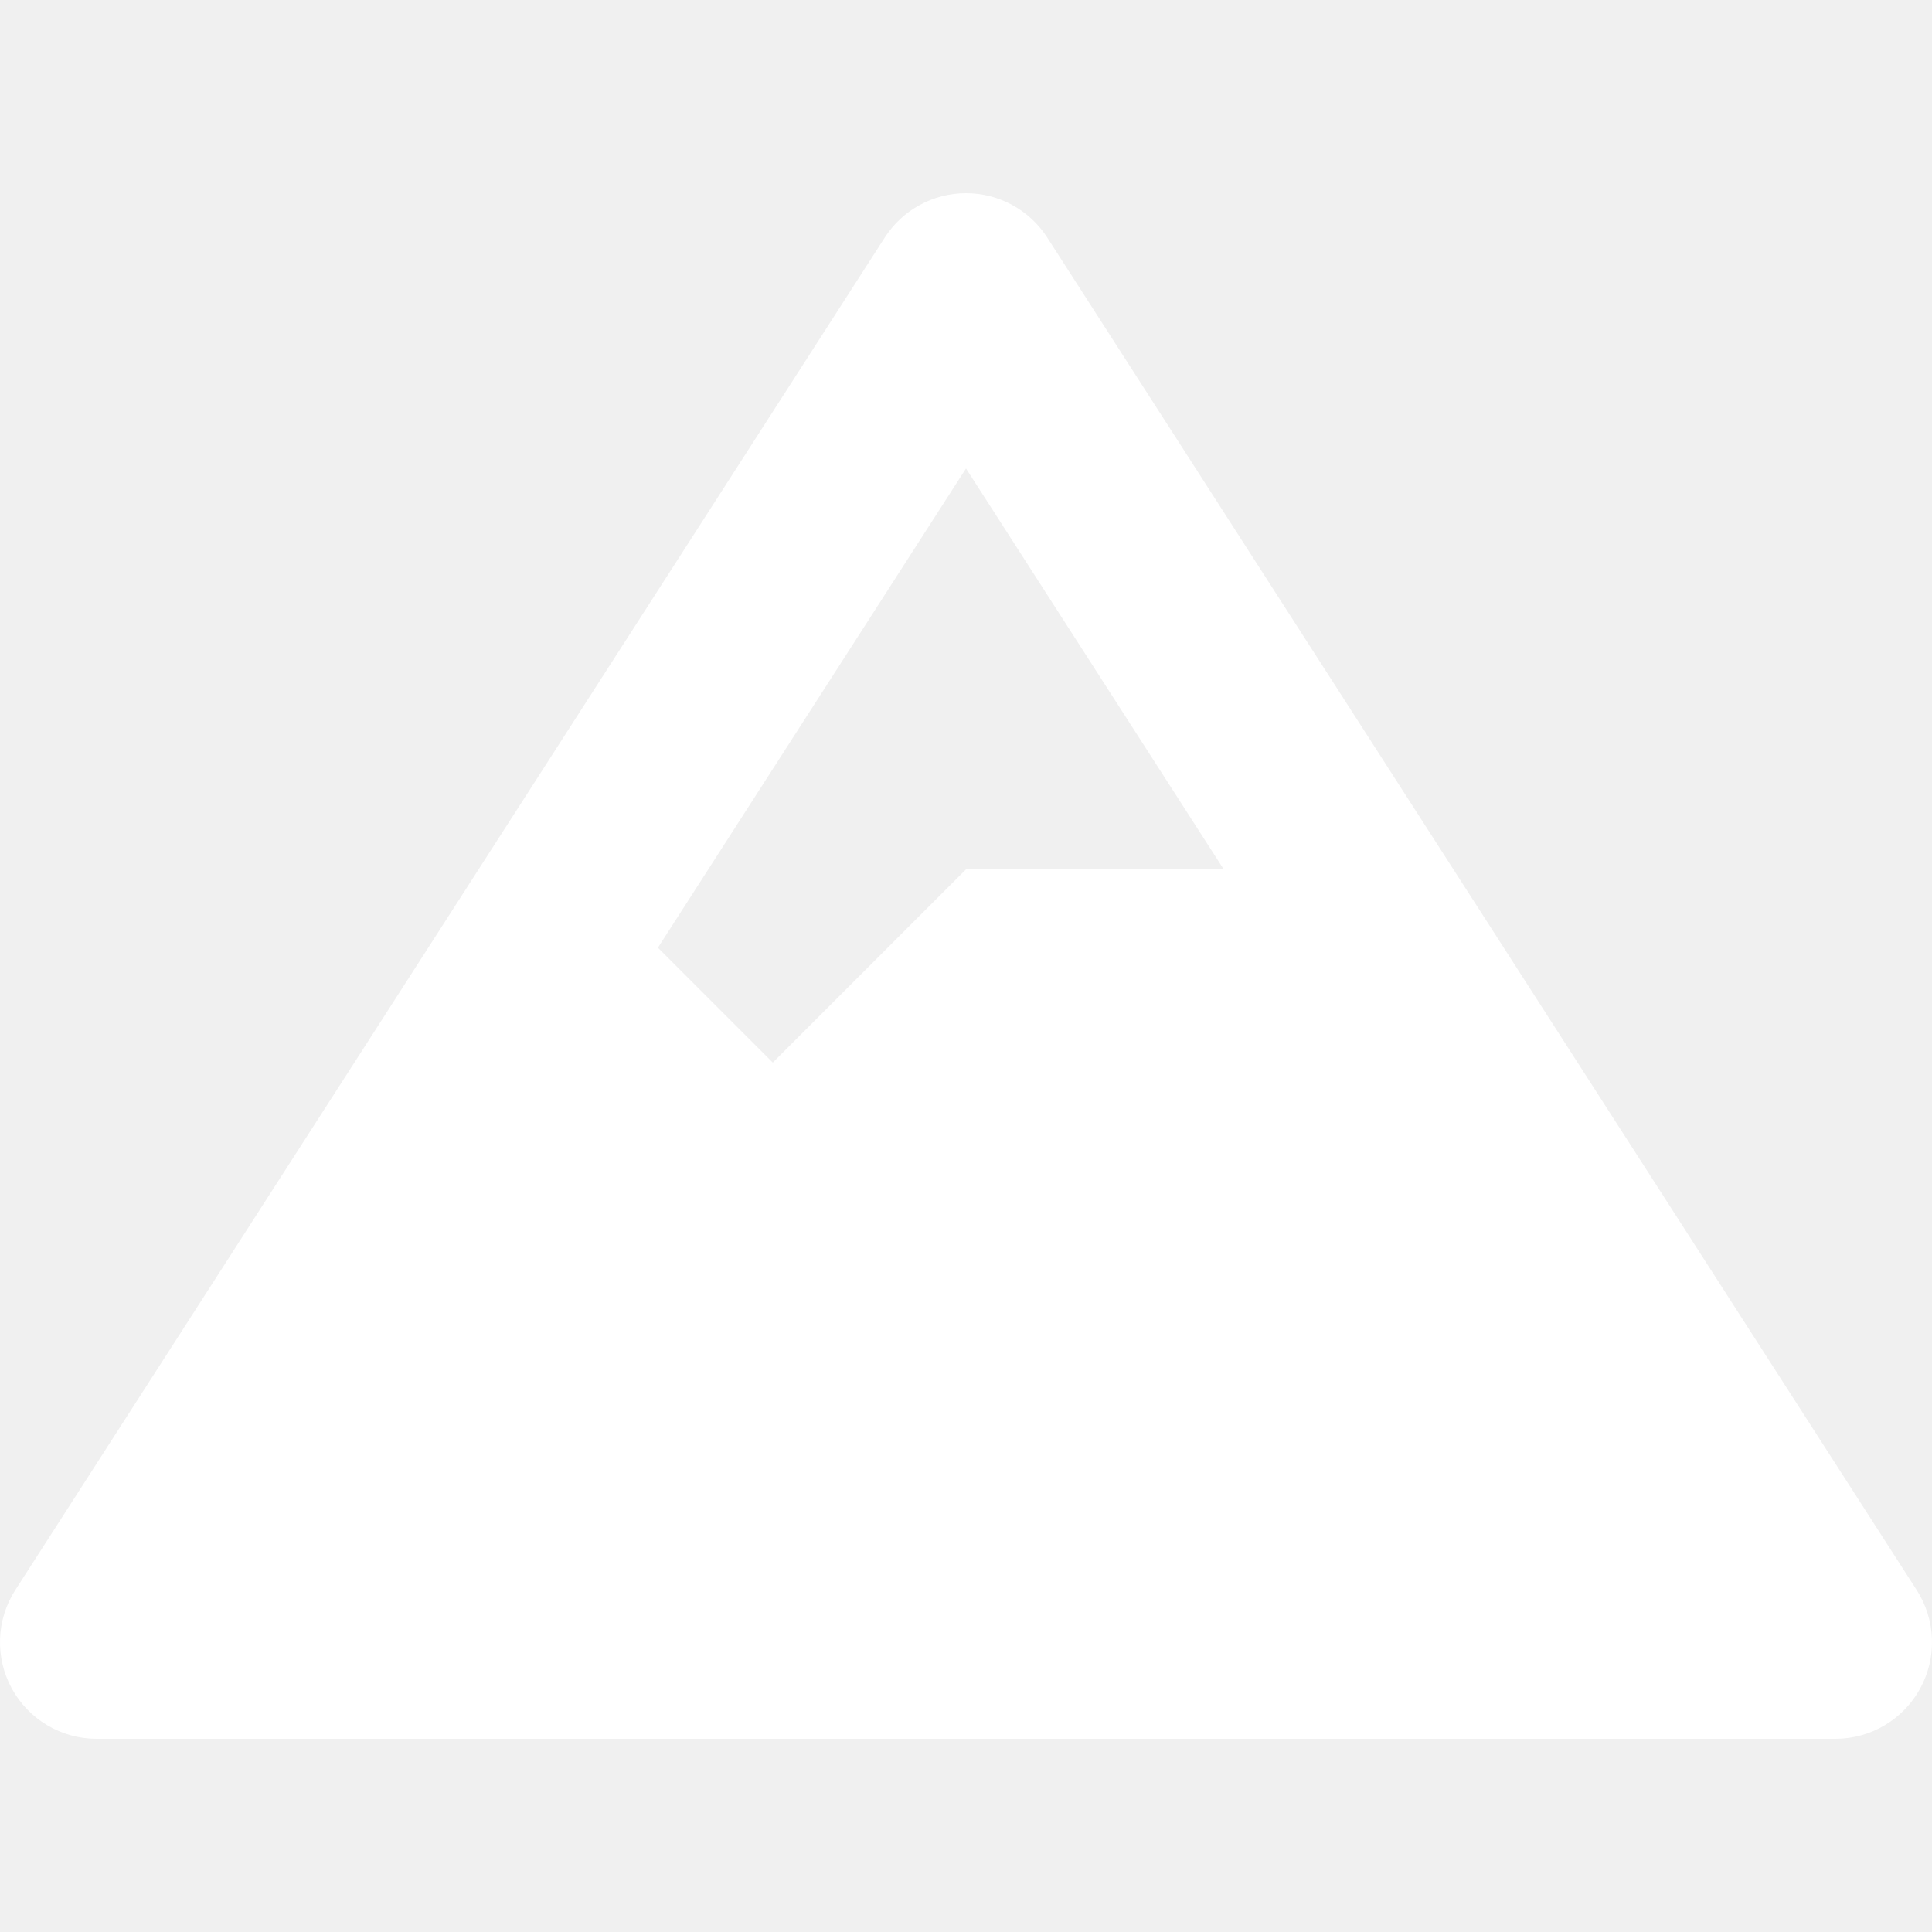
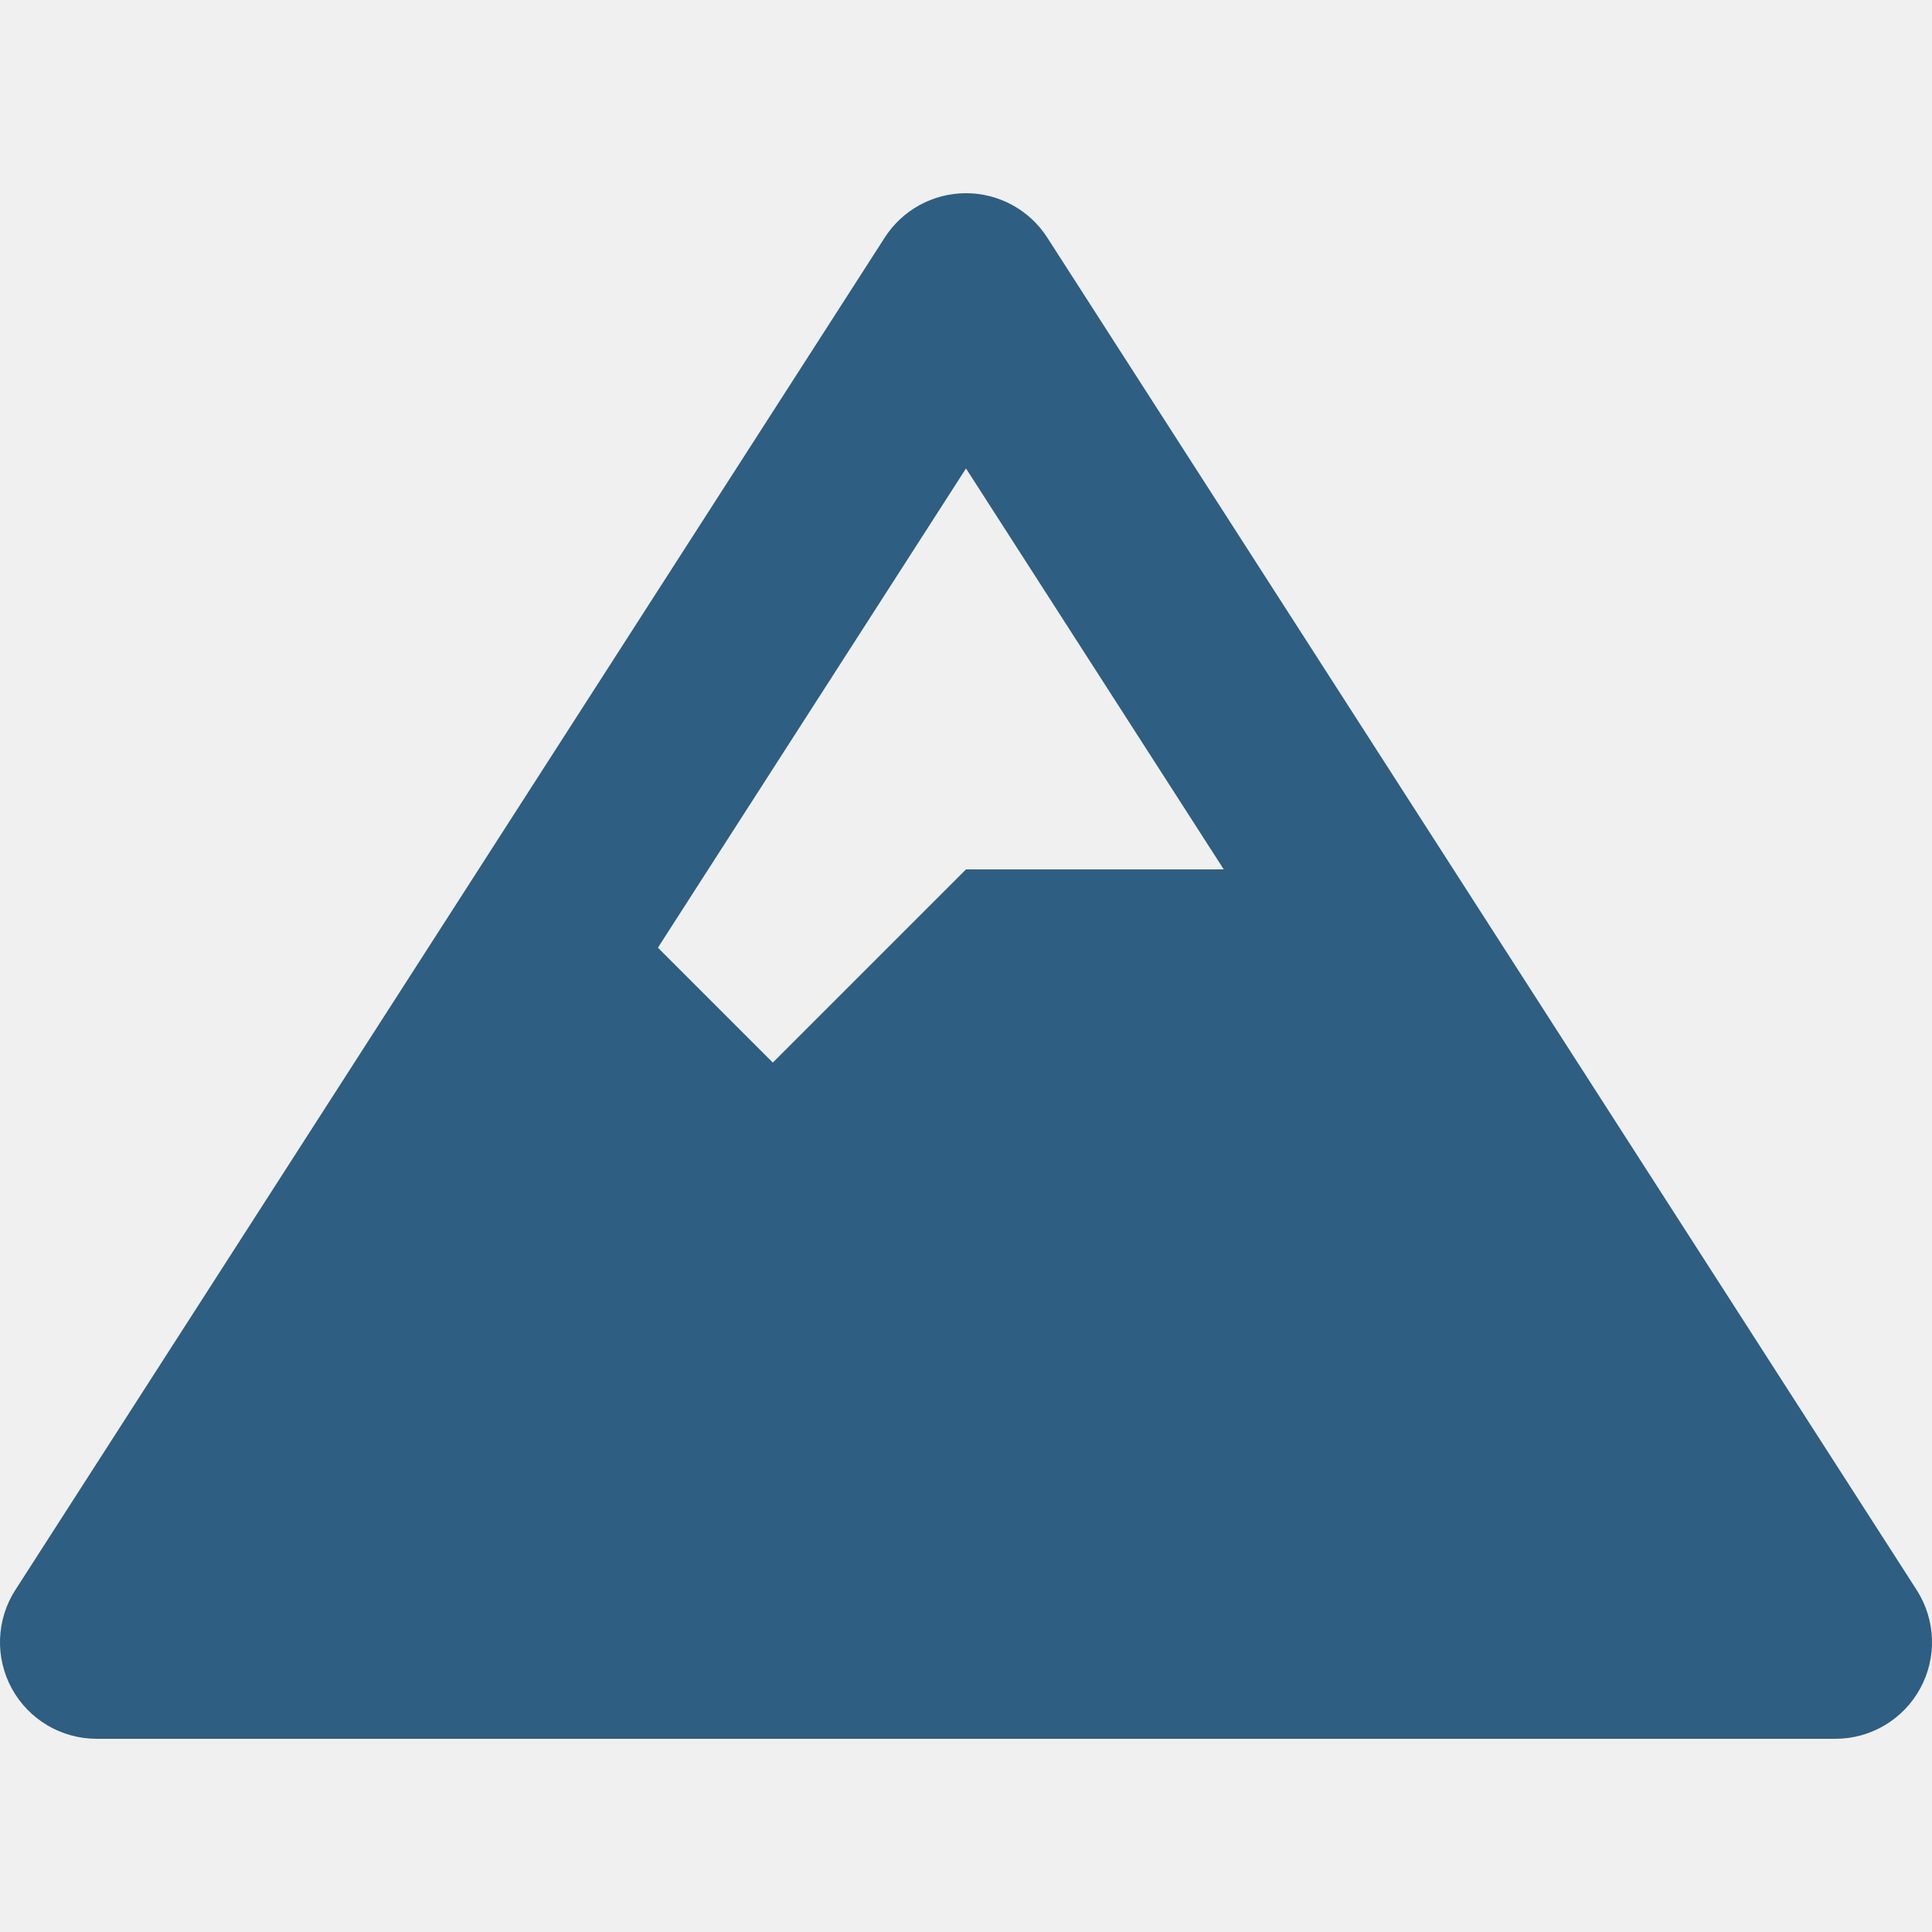
<svg xmlns="http://www.w3.org/2000/svg" height="25px" width="25px" class="snow-logo-icon" viewBox="0 0 640 512" version="1.1">
-   <g transform="translate(-1, 0)" fill-rule="nonzero" fill="#fff">
+   <g transform="translate(-1, 0)" fill-rule="nonzero" fill="#2e5e82">
    <path d="M635.92,462.7 L347.92,14.7 C342.03,5.54 331.89,0 321,0 C310.11,0 299.97,5.54 294.08,14.7 L6.08,462.7 C-0.251,472.547 -0.699,485.065 4.91,495.34 C10.522,505.612 21.295,512 33,512 L609,512 C620.71,512 631.48,505.61 637.09,495.33 C642.699,485.058 642.251,472.543 635.92,462.7 Z M321,91.18 L406.39,224 L321,224 L257,288 L218.94,249.94 L321,91.18 Z" id="Shape" />
  </g>
</svg>
